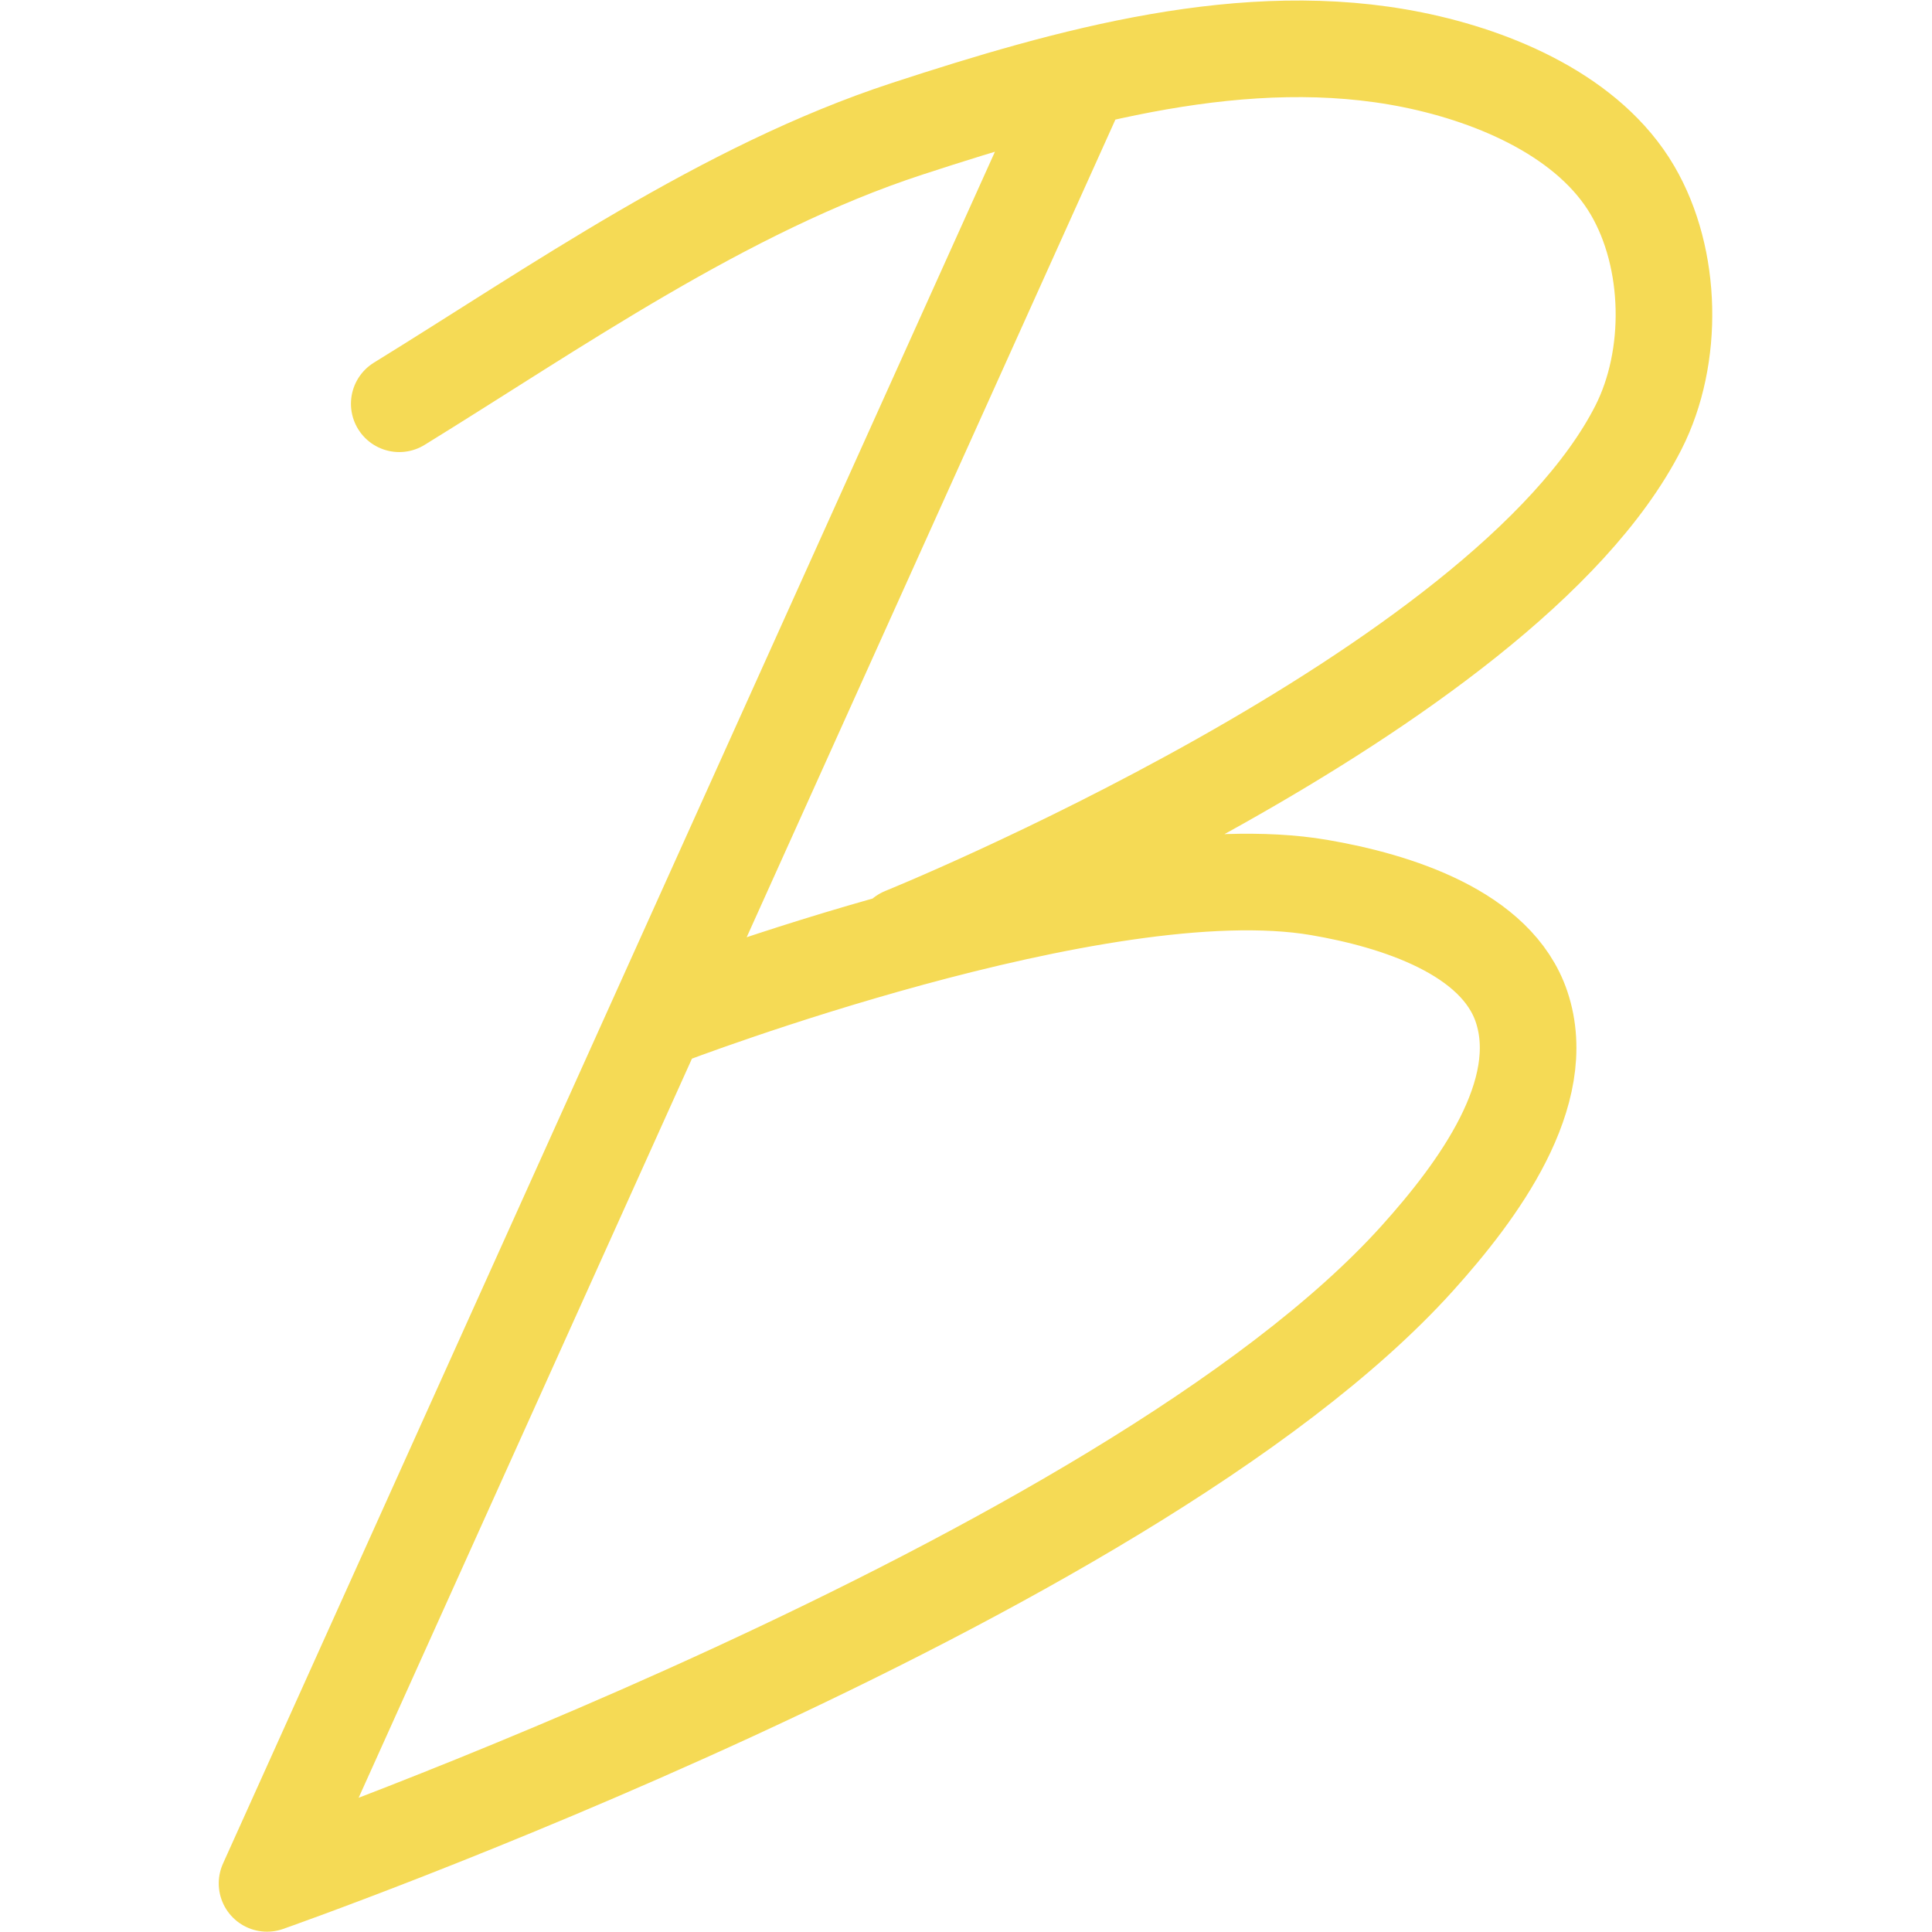
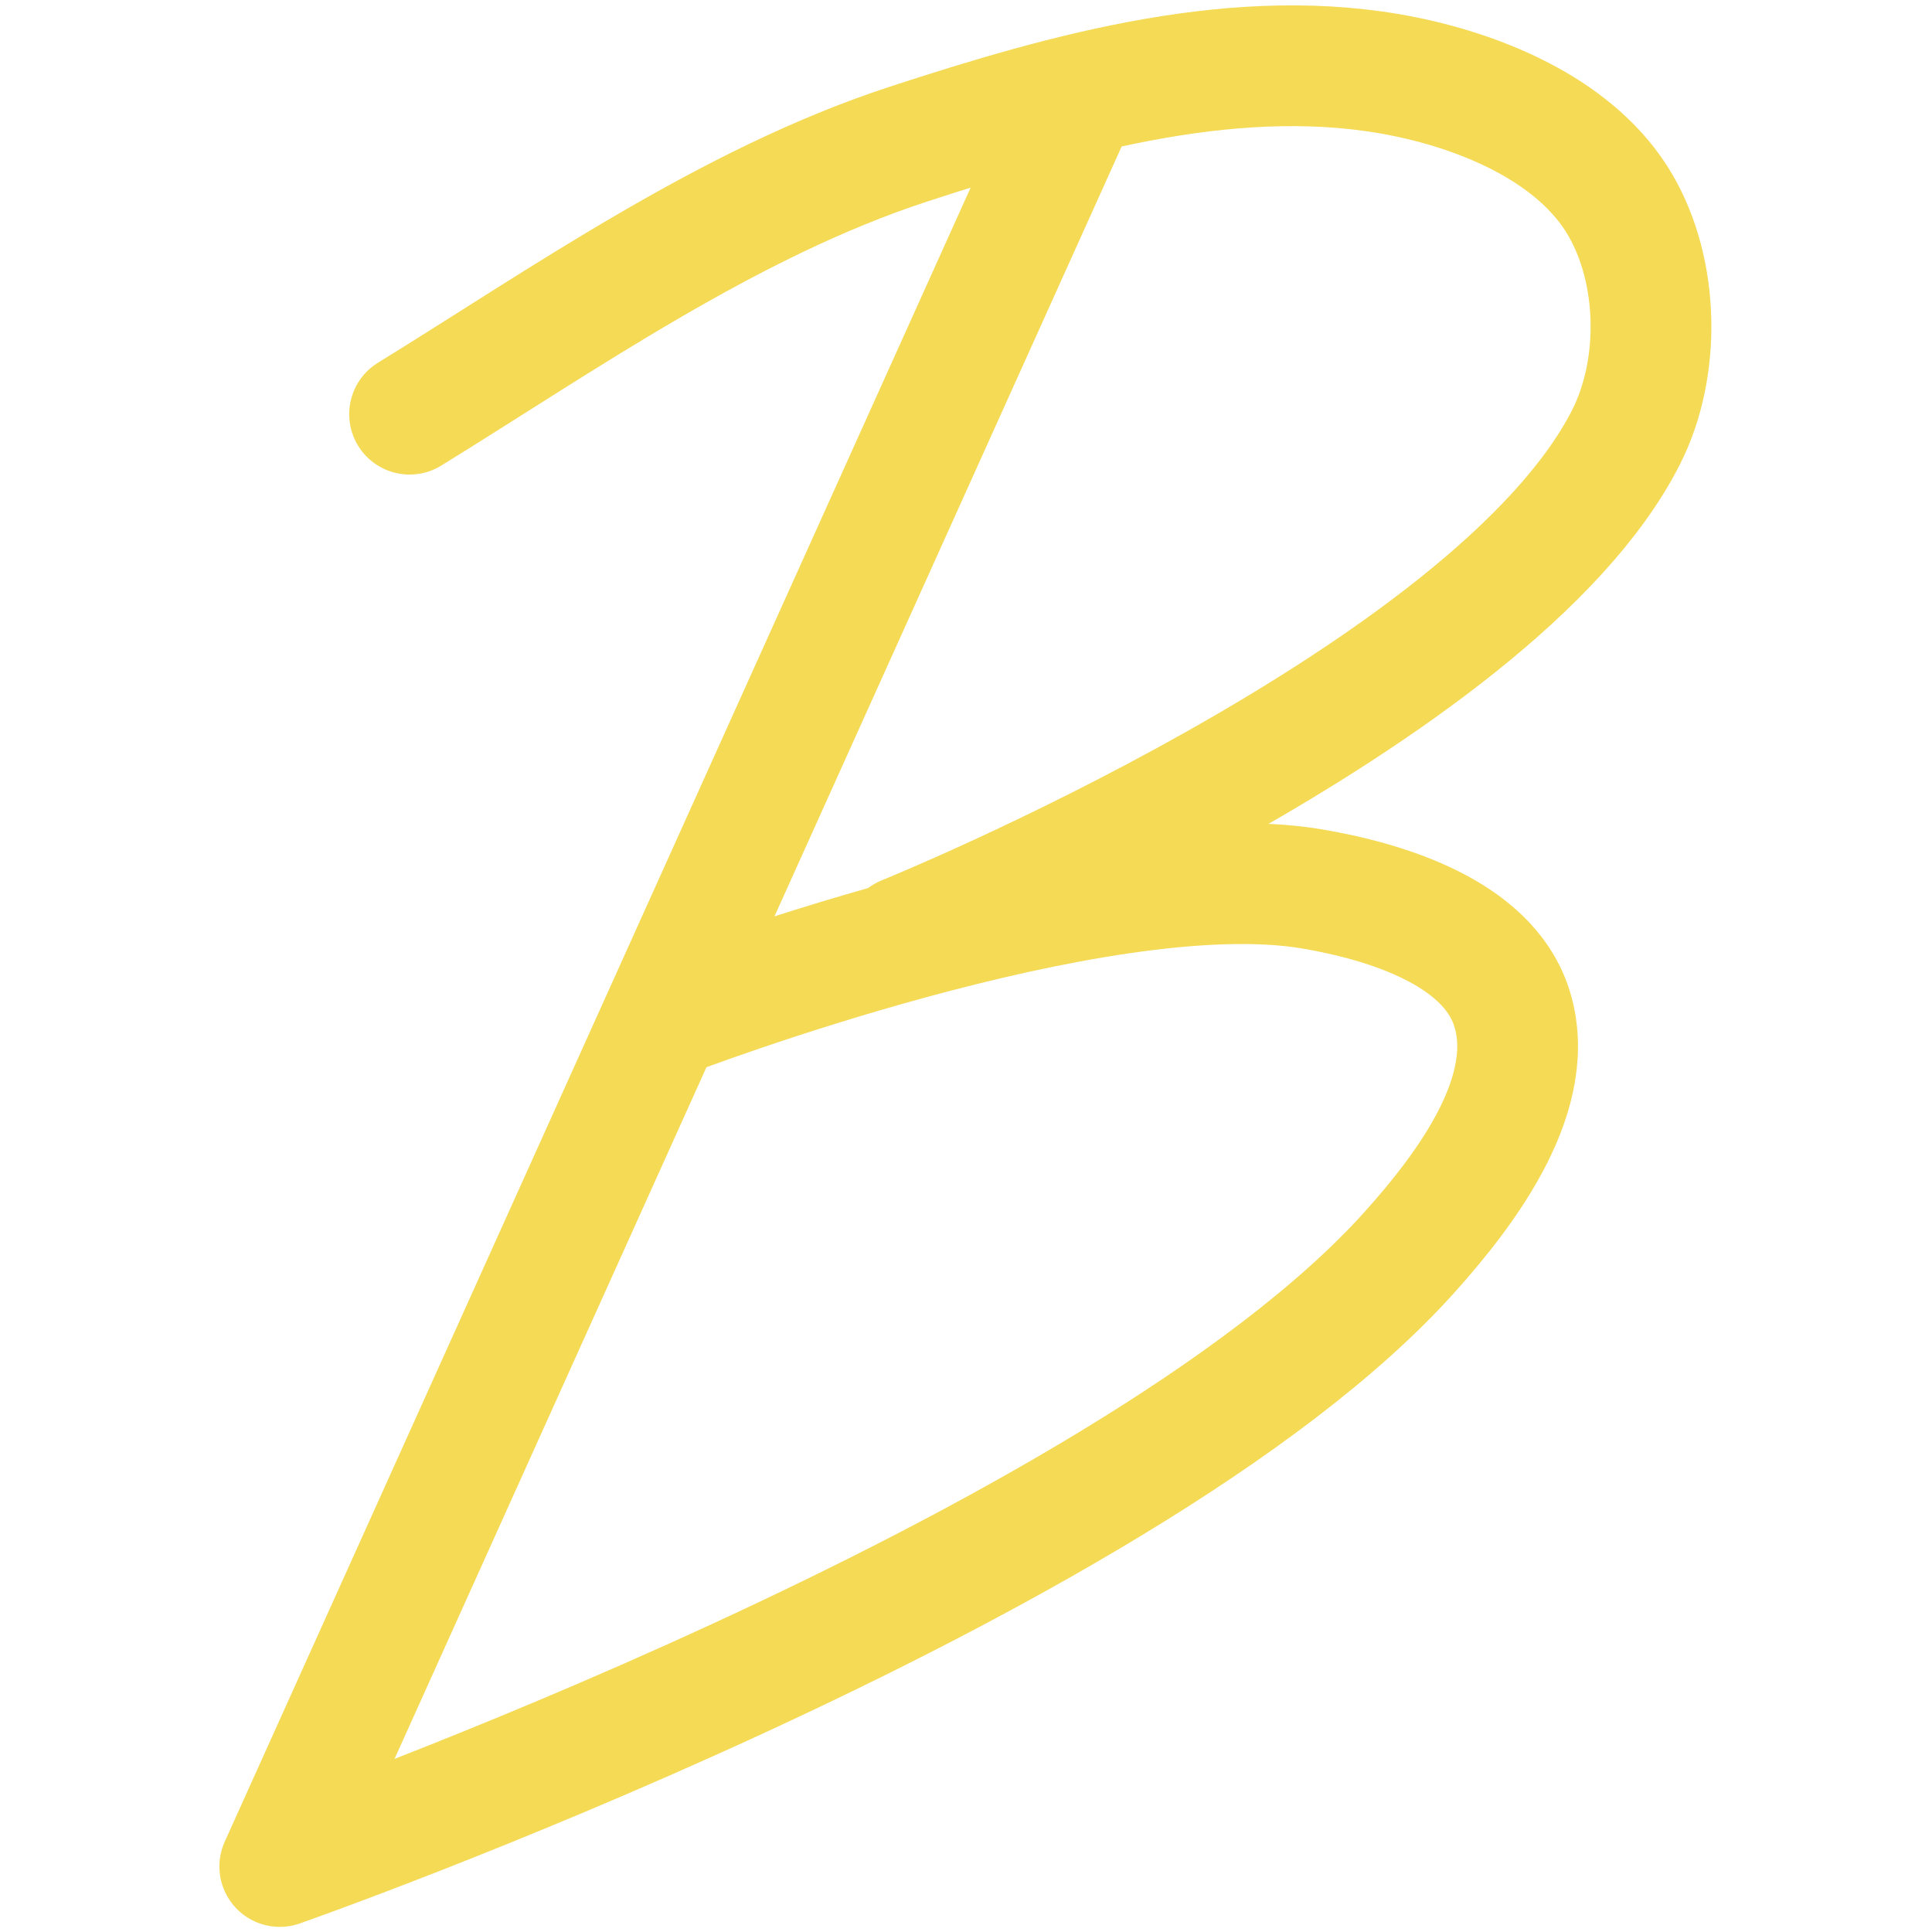
- <svg xmlns="http://www.w3.org/2000/svg" width="100.0px" height="100.0px" viewBox="0 0 100.0 100.0" version="1.1" id="SVGRoot">
+ <svg xmlns="http://www.w3.org/2000/svg" width="32" height="32" viewBox="0 0 32 32" version="1.1" id="SVGRoot">
  <defs id="defs8354" />
-   <path id="path504" style="fill:none;stroke:#f5da55;stroke-width:5;stroke-linecap:round;stroke-linejoin:round;stroke-dasharray:none;stroke-opacity:1;paint-order:fill markers stroke" d="M 20.665,20.899 C 28.644,15.988 37.489,9.758 46.966,6.663 c 8.371,-2.734 17.547,-5.318 26.177,-3.563 4.315,0.877 9.13,2.951 11.355,6.752 2.068,3.532 2.162,8.627 0.307,12.276 C 77.816,35.869 46.761,48.433 46.761,48.433 M 55.445,5.182 13.822,97.484 c 0,0 44.417,-15.57 59.534,-32.351 3.143,-3.489 6.89,-8.558 5.403,-13.013 C 77.474,48.27 72.271,46.617 68.269,45.935 56.954,44.008 34.49,52.622 34.49,52.622" />
+   <path id="path504" style="fill:none;stroke:#f5da55;stroke-width:2;stroke-linecap:round;stroke-linejoin:round;stroke-dasharray:none;stroke-opacity:1;paint-order:fill markers stroke" d="M 6.784,6.86 C 9.29,5.317 12.068,3.36 15.045,2.388 c 2.629,-0.859 5.512,-1.67 8.222,-1.119 1.355,0.276 2.868,0.927 3.567,2.121 0.65,1.109 0.679,2.71 0.096,3.856 C 24.735,11.562 14.98,15.508 14.98,15.508 M 17.708,1.923 4.634,30.915 c 0,0 13.952,-4.891 18.7,-10.161 0.987,-1.096 2.164,-2.688 1.697,-4.087 -0.404,-1.209 -2.038,-1.729 -3.295,-1.943 -3.554,-0.605 -10.61,2.1 -10.61,2.1" />
</svg>
